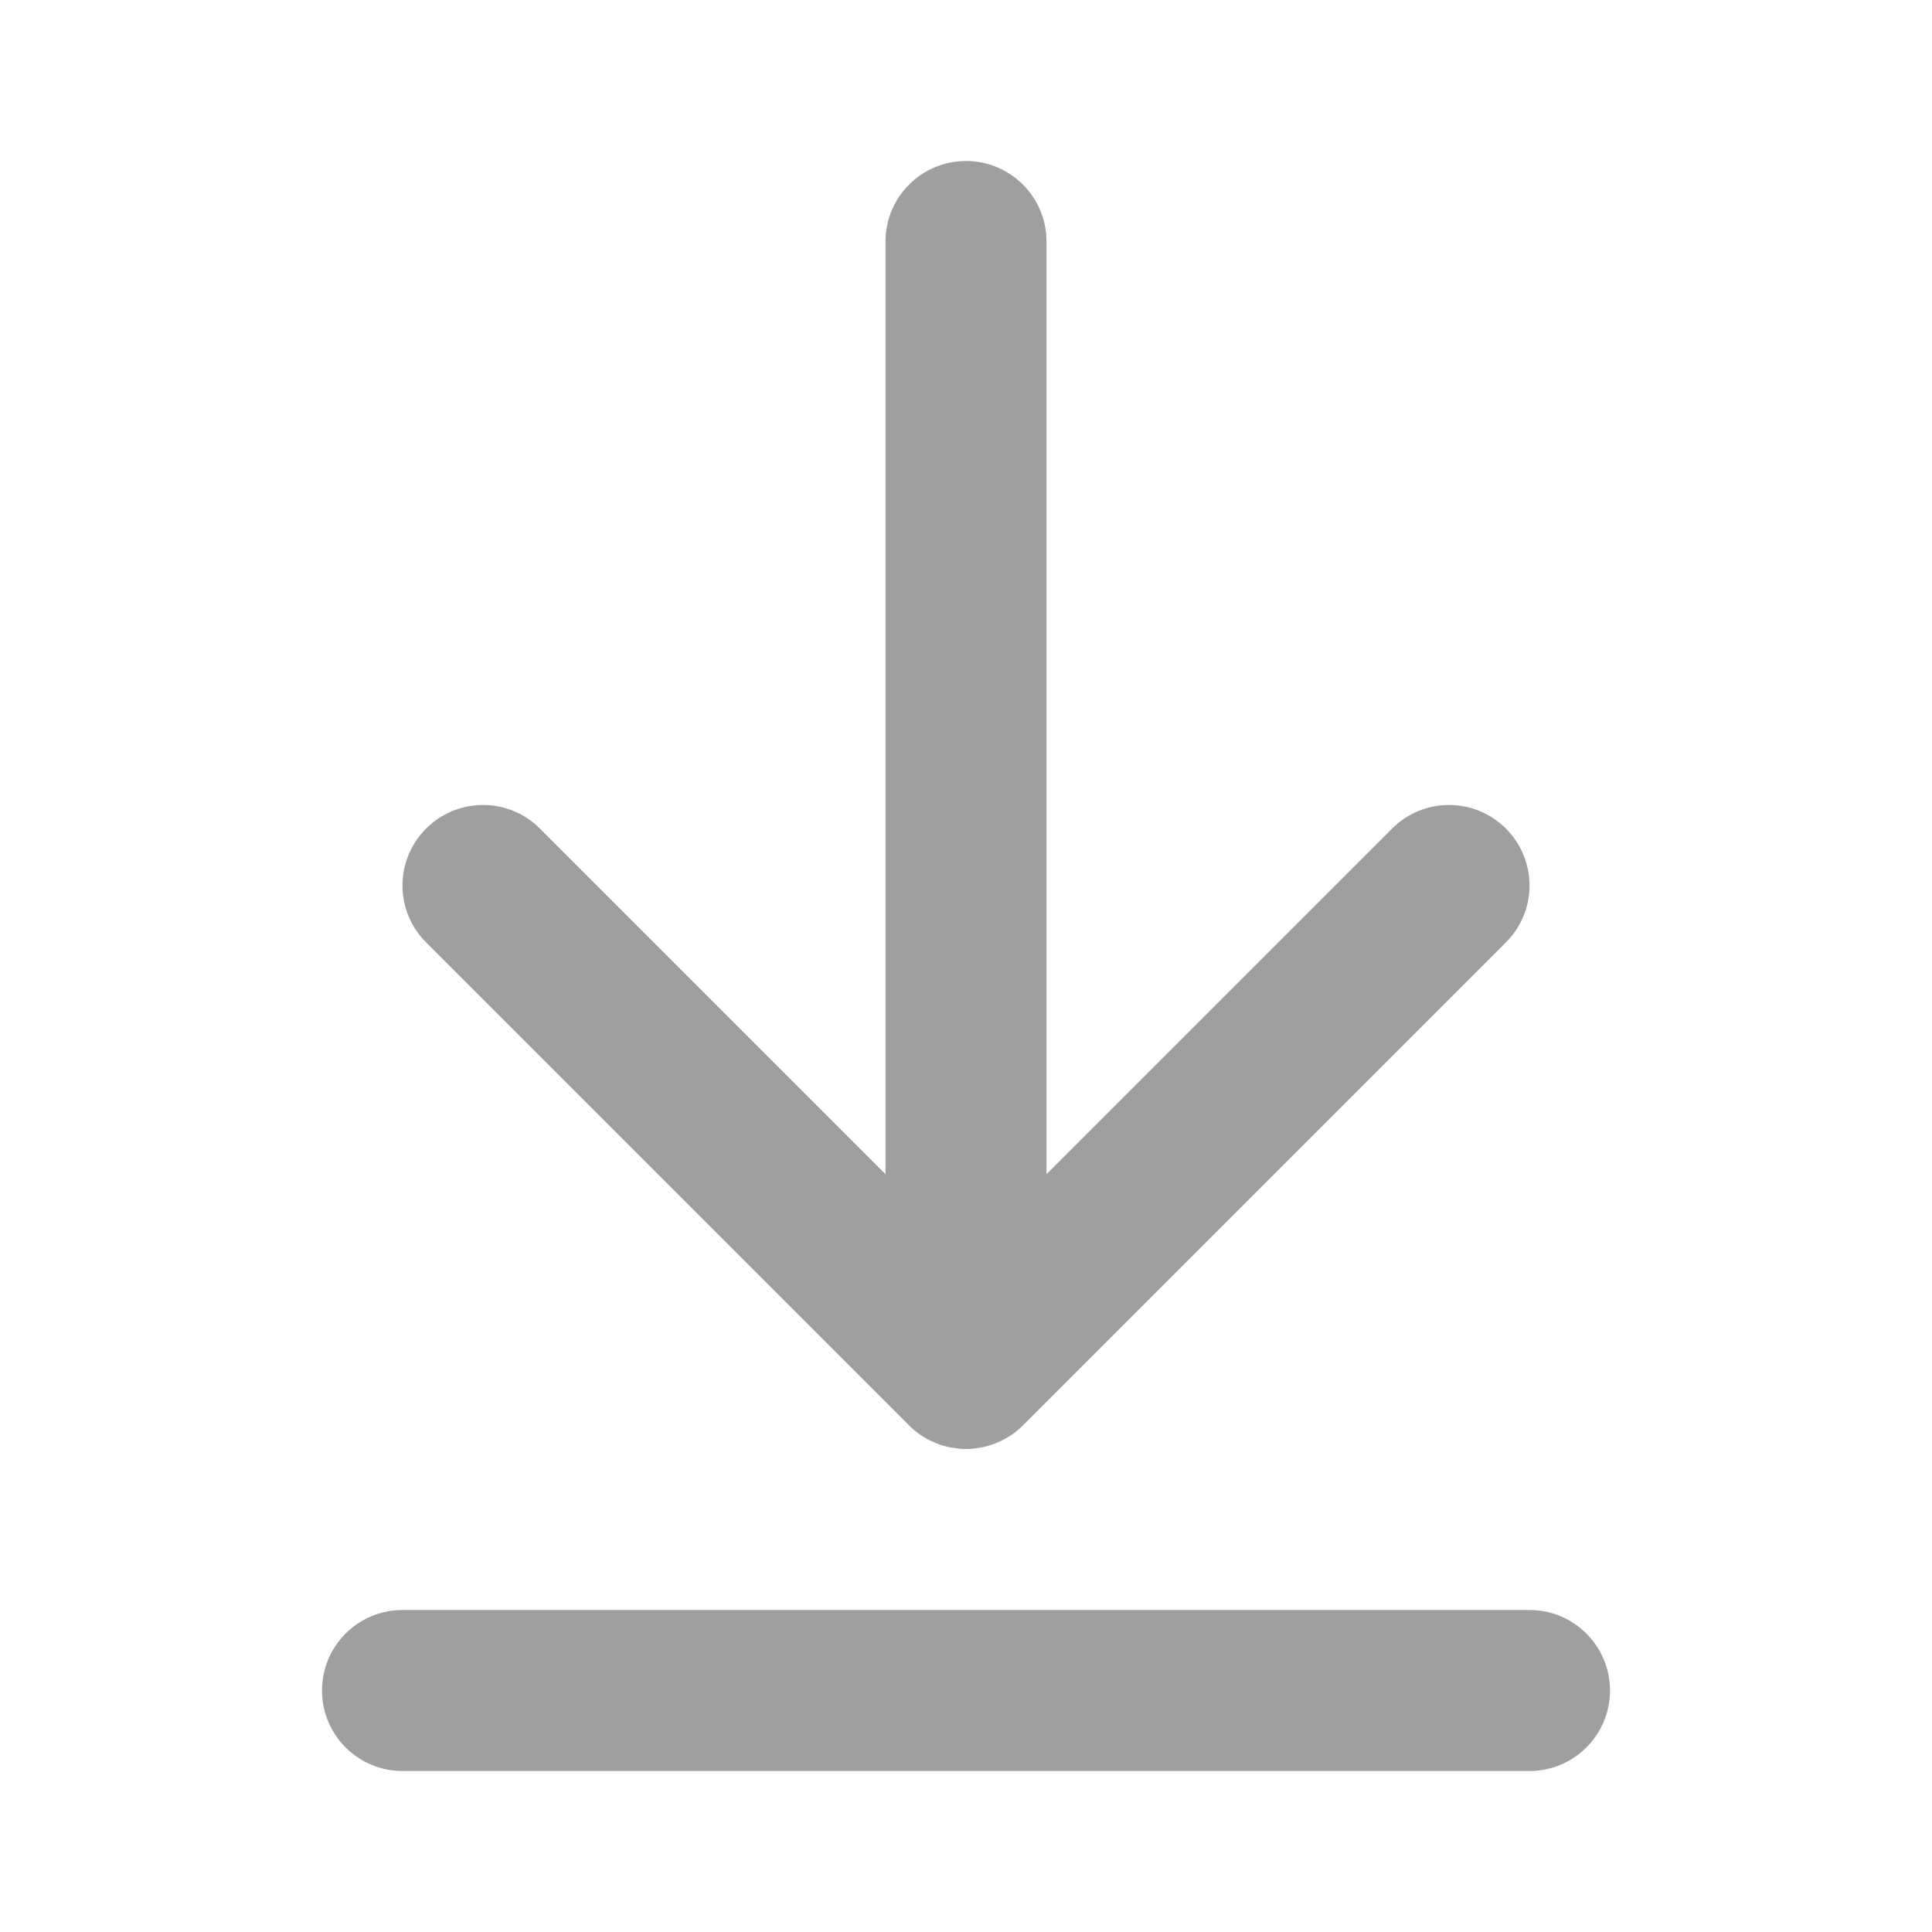
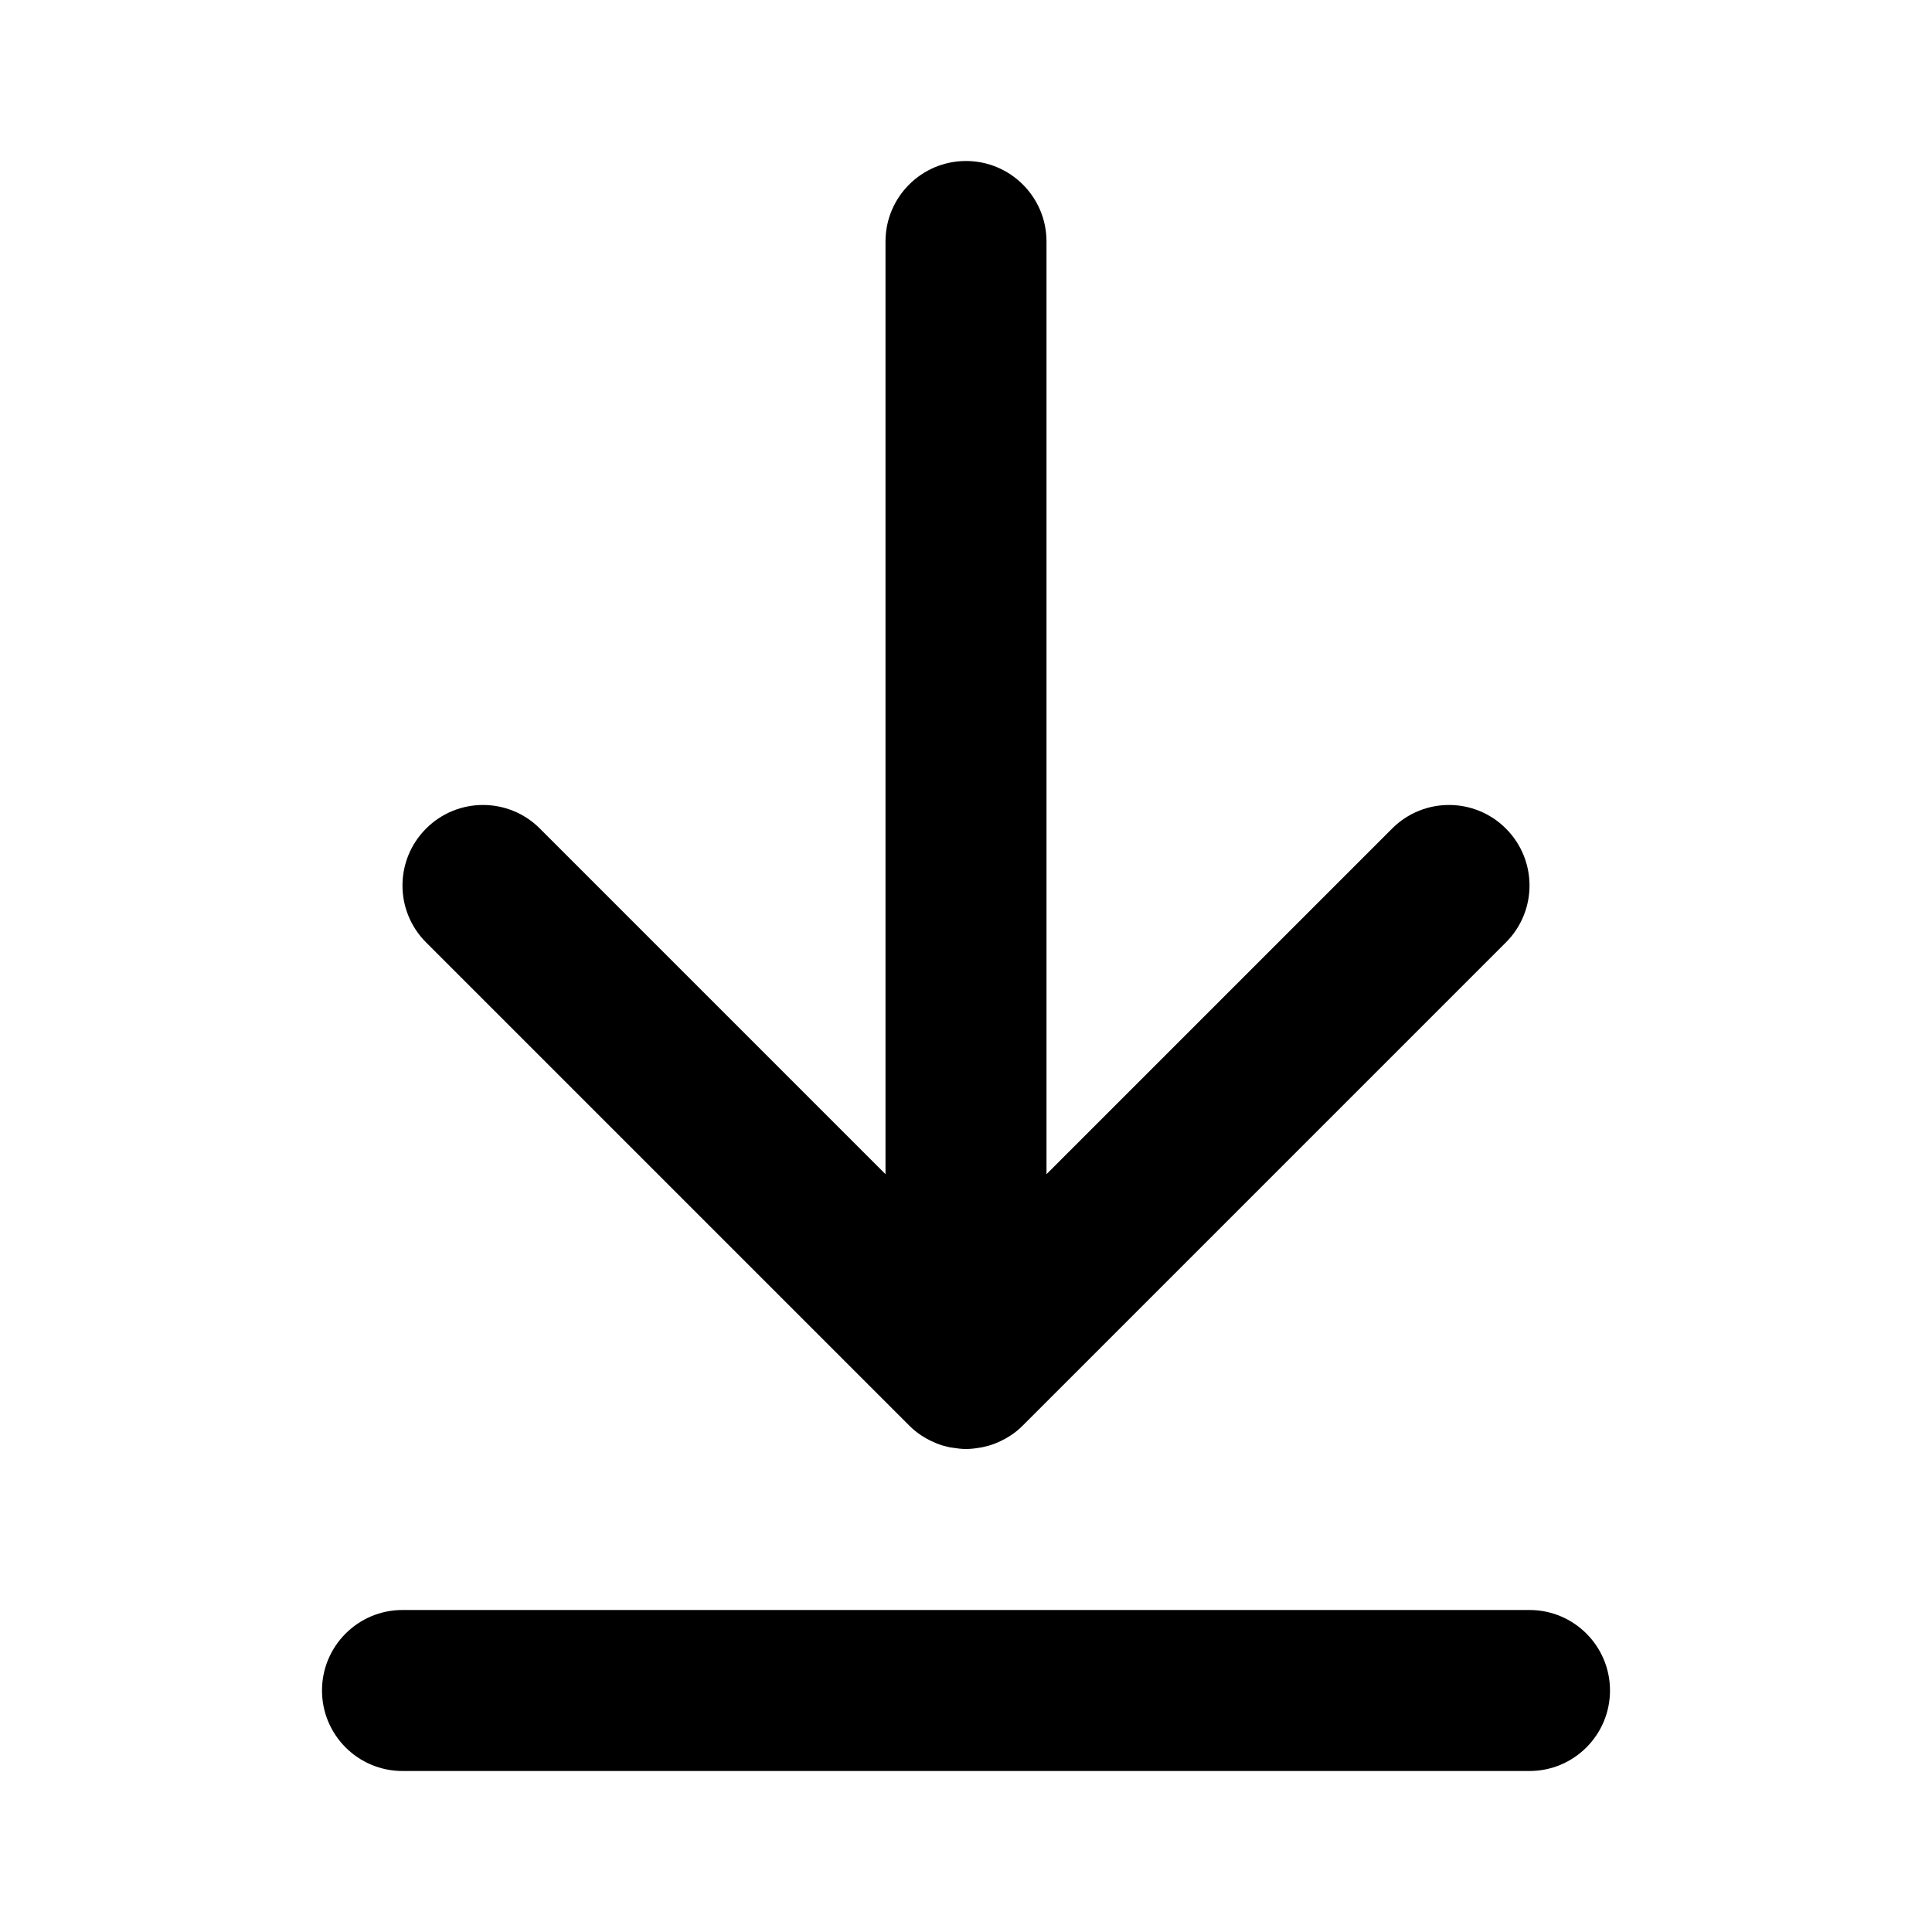
<svg xmlns="http://www.w3.org/2000/svg" width="24" height="24" viewBox="0 0 24 24" fill="none">
-   <path d="M19 20C19.552 20 20 20.448 20 21C20 21.552 19.552 22 19 22H5C4.448 22 4 21.552 4 21C4 20.448 4.448 20 5 20H19ZM12 2C12.552 2 13 2.448 13 3V14.586L17.293 10.293C17.683 9.902 18.317 9.902 18.707 10.293C19.098 10.684 19.098 11.316 18.707 11.707L12.707 17.707C12.659 17.755 12.607 17.798 12.55 17.835C12.512 17.86 12.473 17.881 12.433 17.9C12.386 17.923 12.338 17.942 12.288 17.957C12.275 17.961 12.262 17.963 12.249 17.967C12.231 17.971 12.212 17.977 12.193 17.98C12.186 17.982 12.179 17.982 12.172 17.983C12.116 17.993 12.059 18 12 18C11.943 18 11.888 17.993 11.834 17.984C11.824 17.983 11.813 17.982 11.803 17.98C11.791 17.977 11.78 17.974 11.769 17.972C11.748 17.967 11.727 17.962 11.707 17.956C11.658 17.941 11.612 17.922 11.566 17.9C11.527 17.881 11.488 17.86 11.45 17.835C11.393 17.798 11.341 17.755 11.293 17.707L5.293 11.707C4.902 11.316 4.902 10.684 5.293 10.293C5.683 9.902 6.317 9.902 6.707 10.293L11 14.586V3C11 2.448 11.448 2 12 2Z" fill="#9F9F9F" />
+   <path d="M19 20C19.552 20 20 20.448 20 21C20 21.552 19.552 22 19 22H5C4.448 22 4 21.552 4 21C4 20.448 4.448 20 5 20H19ZM12 2C12.552 2 13 2.448 13 3V14.586L17.293 10.293C17.683 9.902 18.317 9.902 18.707 10.293C19.098 10.684 19.098 11.316 18.707 11.707L12.707 17.707C12.659 17.755 12.607 17.798 12.55 17.835C12.512 17.86 12.473 17.881 12.433 17.9C12.386 17.923 12.338 17.942 12.288 17.957C12.275 17.961 12.262 17.963 12.249 17.967C12.231 17.971 12.212 17.977 12.193 17.98C12.186 17.982 12.179 17.982 12.172 17.983C12.116 17.993 12.059 18 12 18C11.943 18 11.888 17.993 11.834 17.984C11.824 17.983 11.813 17.982 11.803 17.98C11.791 17.977 11.78 17.974 11.769 17.972C11.748 17.967 11.727 17.962 11.707 17.956C11.658 17.941 11.612 17.922 11.566 17.9C11.527 17.881 11.488 17.86 11.45 17.835C11.393 17.798 11.341 17.755 11.293 17.707L5.293 11.707C4.902 11.316 4.902 10.684 5.293 10.293C5.683 9.902 6.317 9.902 6.707 10.293L11 14.586V3C11 2.448 11.448 2 12 2Z" fill="currentColor" />
</svg>
